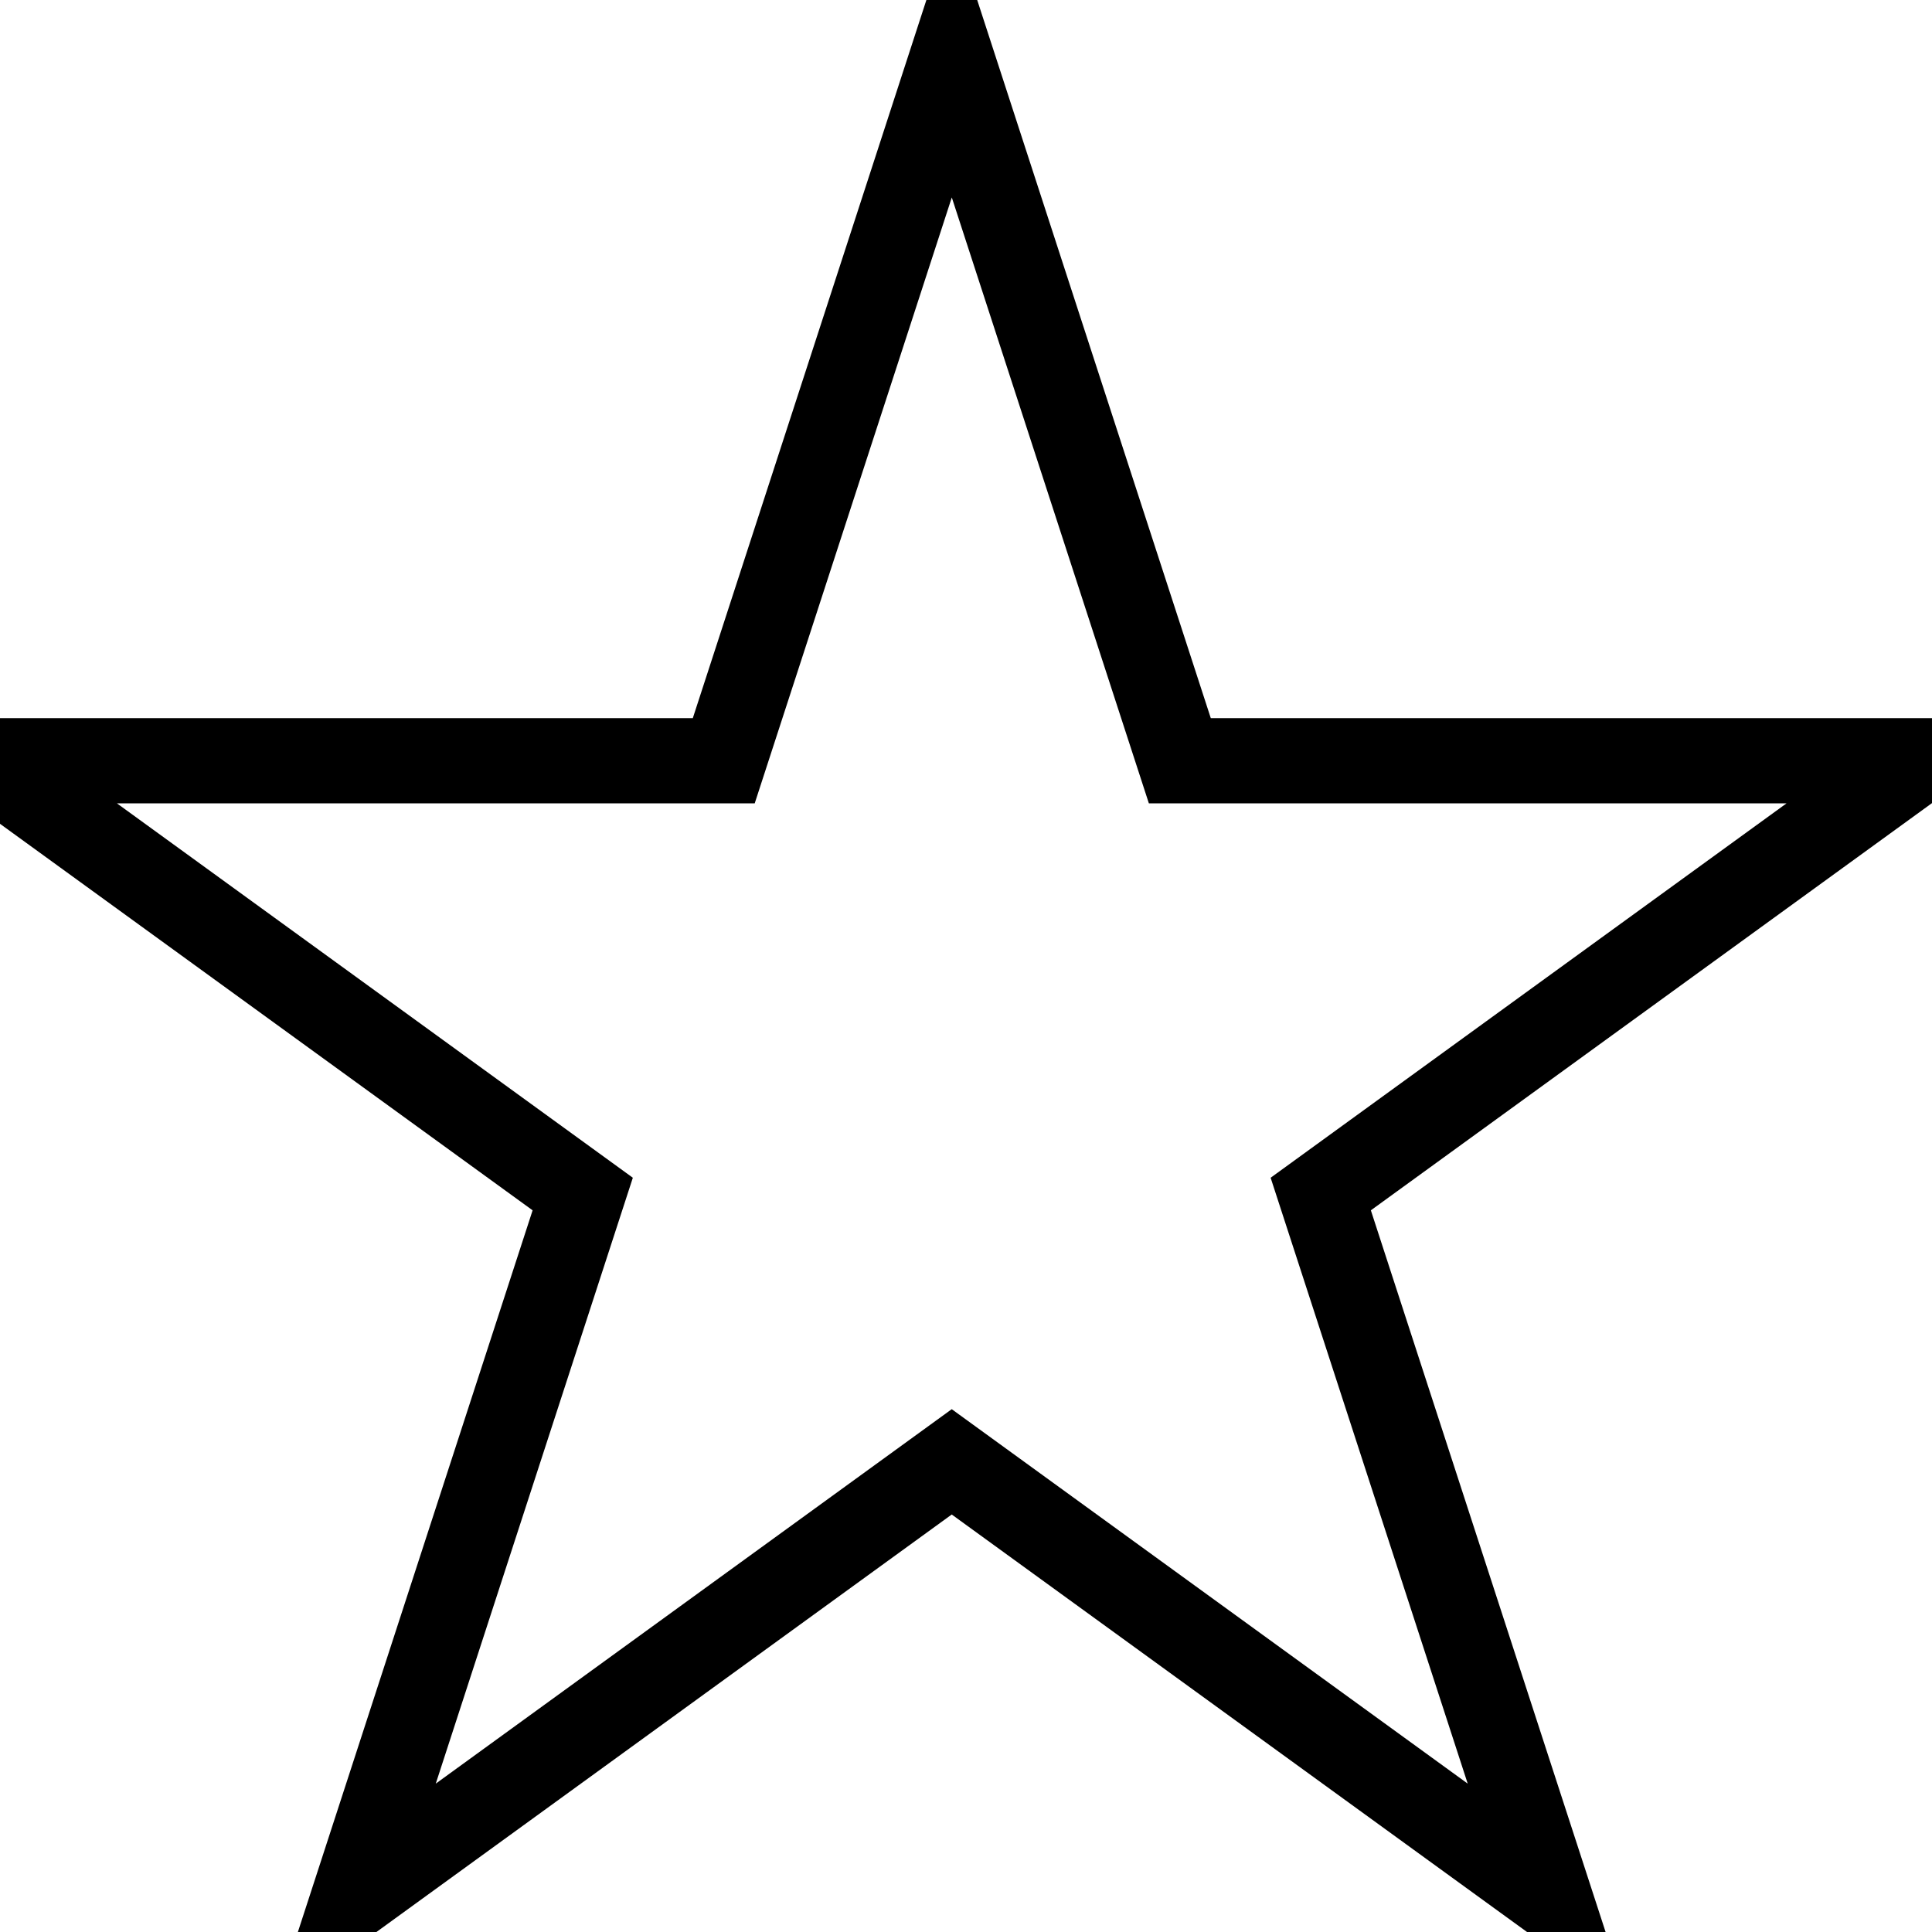
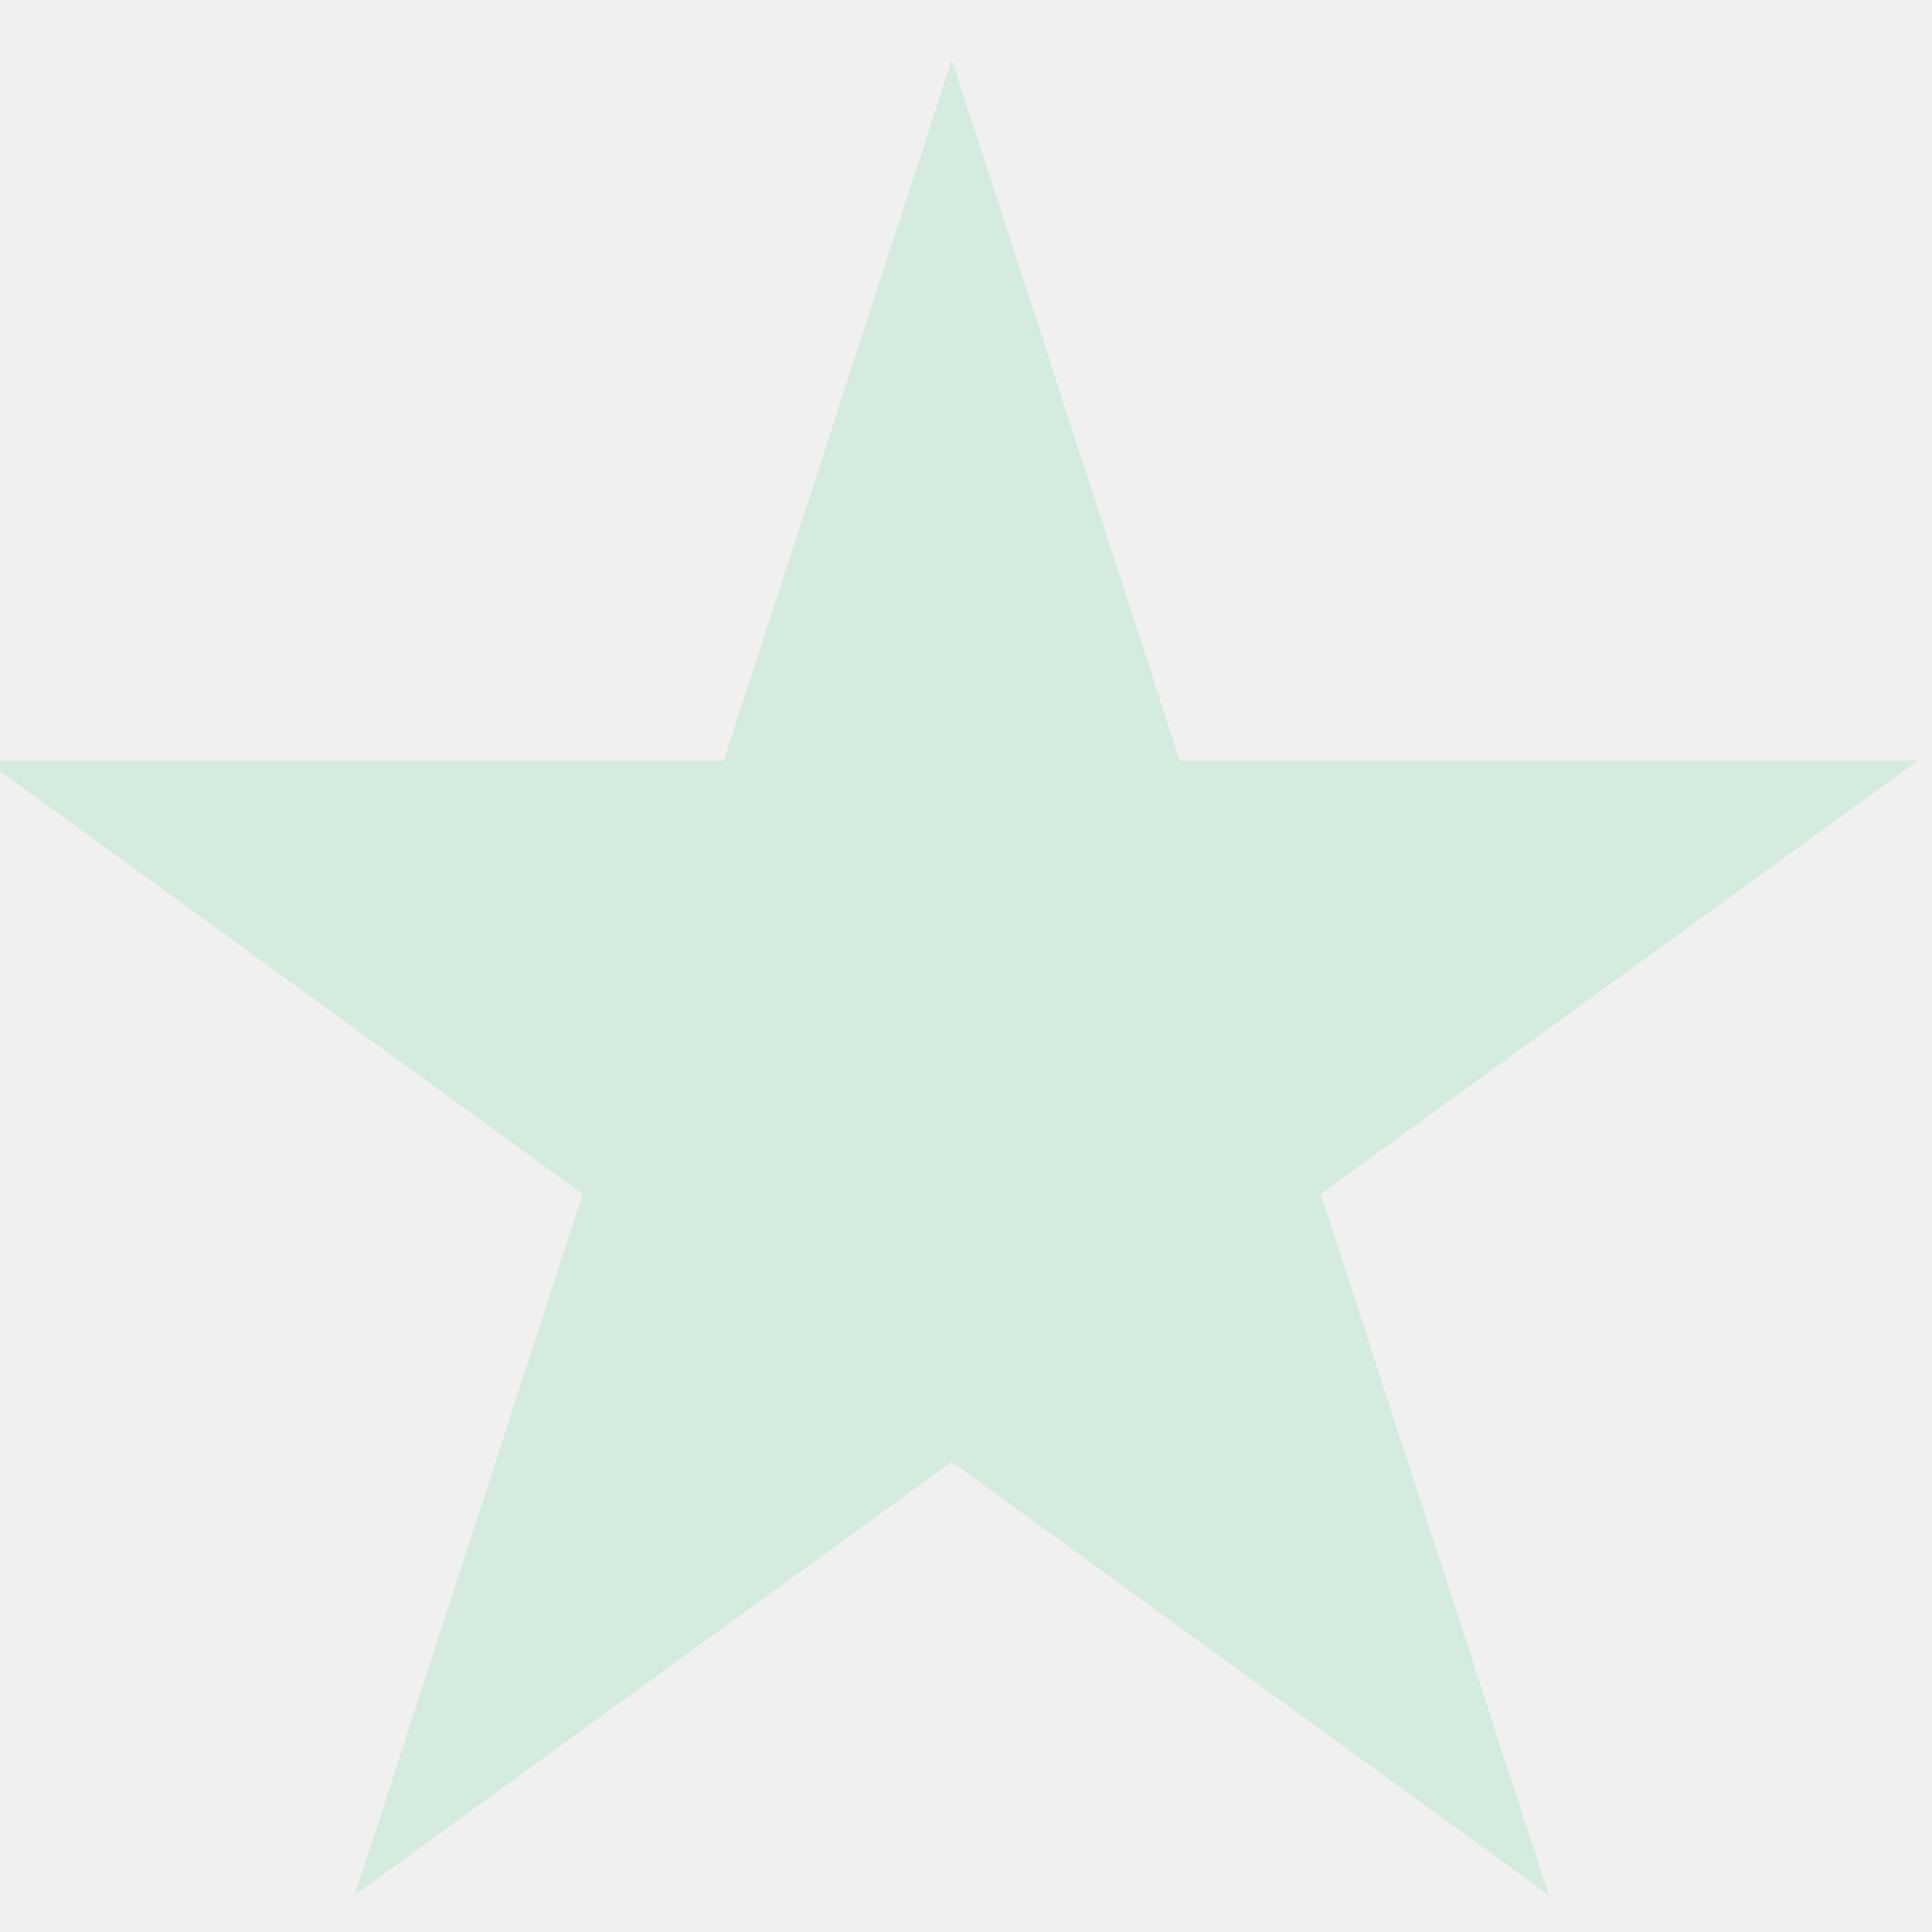
<svg xmlns="http://www.w3.org/2000/svg" width="34" height="34">
  <g>
-     <rect fill="#fff" id="canvas_background" height="36" width="36" y="-1" x="-1" />
    <g display="none" overflow="visible" y="0" x="0" height="100%" width="100%" id="canvasGrid">
      <rect fill="url(#gridpattern)" stroke-width="0" y="0" x="0" height="100%" width="100%" />
    </g>
  </g>
  <g>
-     <path stroke="#000" id="svg_1" d="m-0.25,13.388l12.987,0l4.013,-12.338l4.013,12.338l12.987,0l-10.507,7.625l4.013,12.338l-10.507,-7.625l-10.507,7.625l4.013,-12.338l-10.507,-7.625z" stroke-width="1.5" fill="#ffffff" />
+     <path stroke="#000" id="svg_1" d="m-0.25,13.388l12.987,0l4.013,-12.338l4.013,12.338l12.987,0l-10.507,7.625l4.013,12.338l-10.507,-7.625l-10.507,7.625l4.013,-12.338l-10.507,-7.625z" stroke-width="0" fill="#D5EBDD" />
  </g>
</svg>
